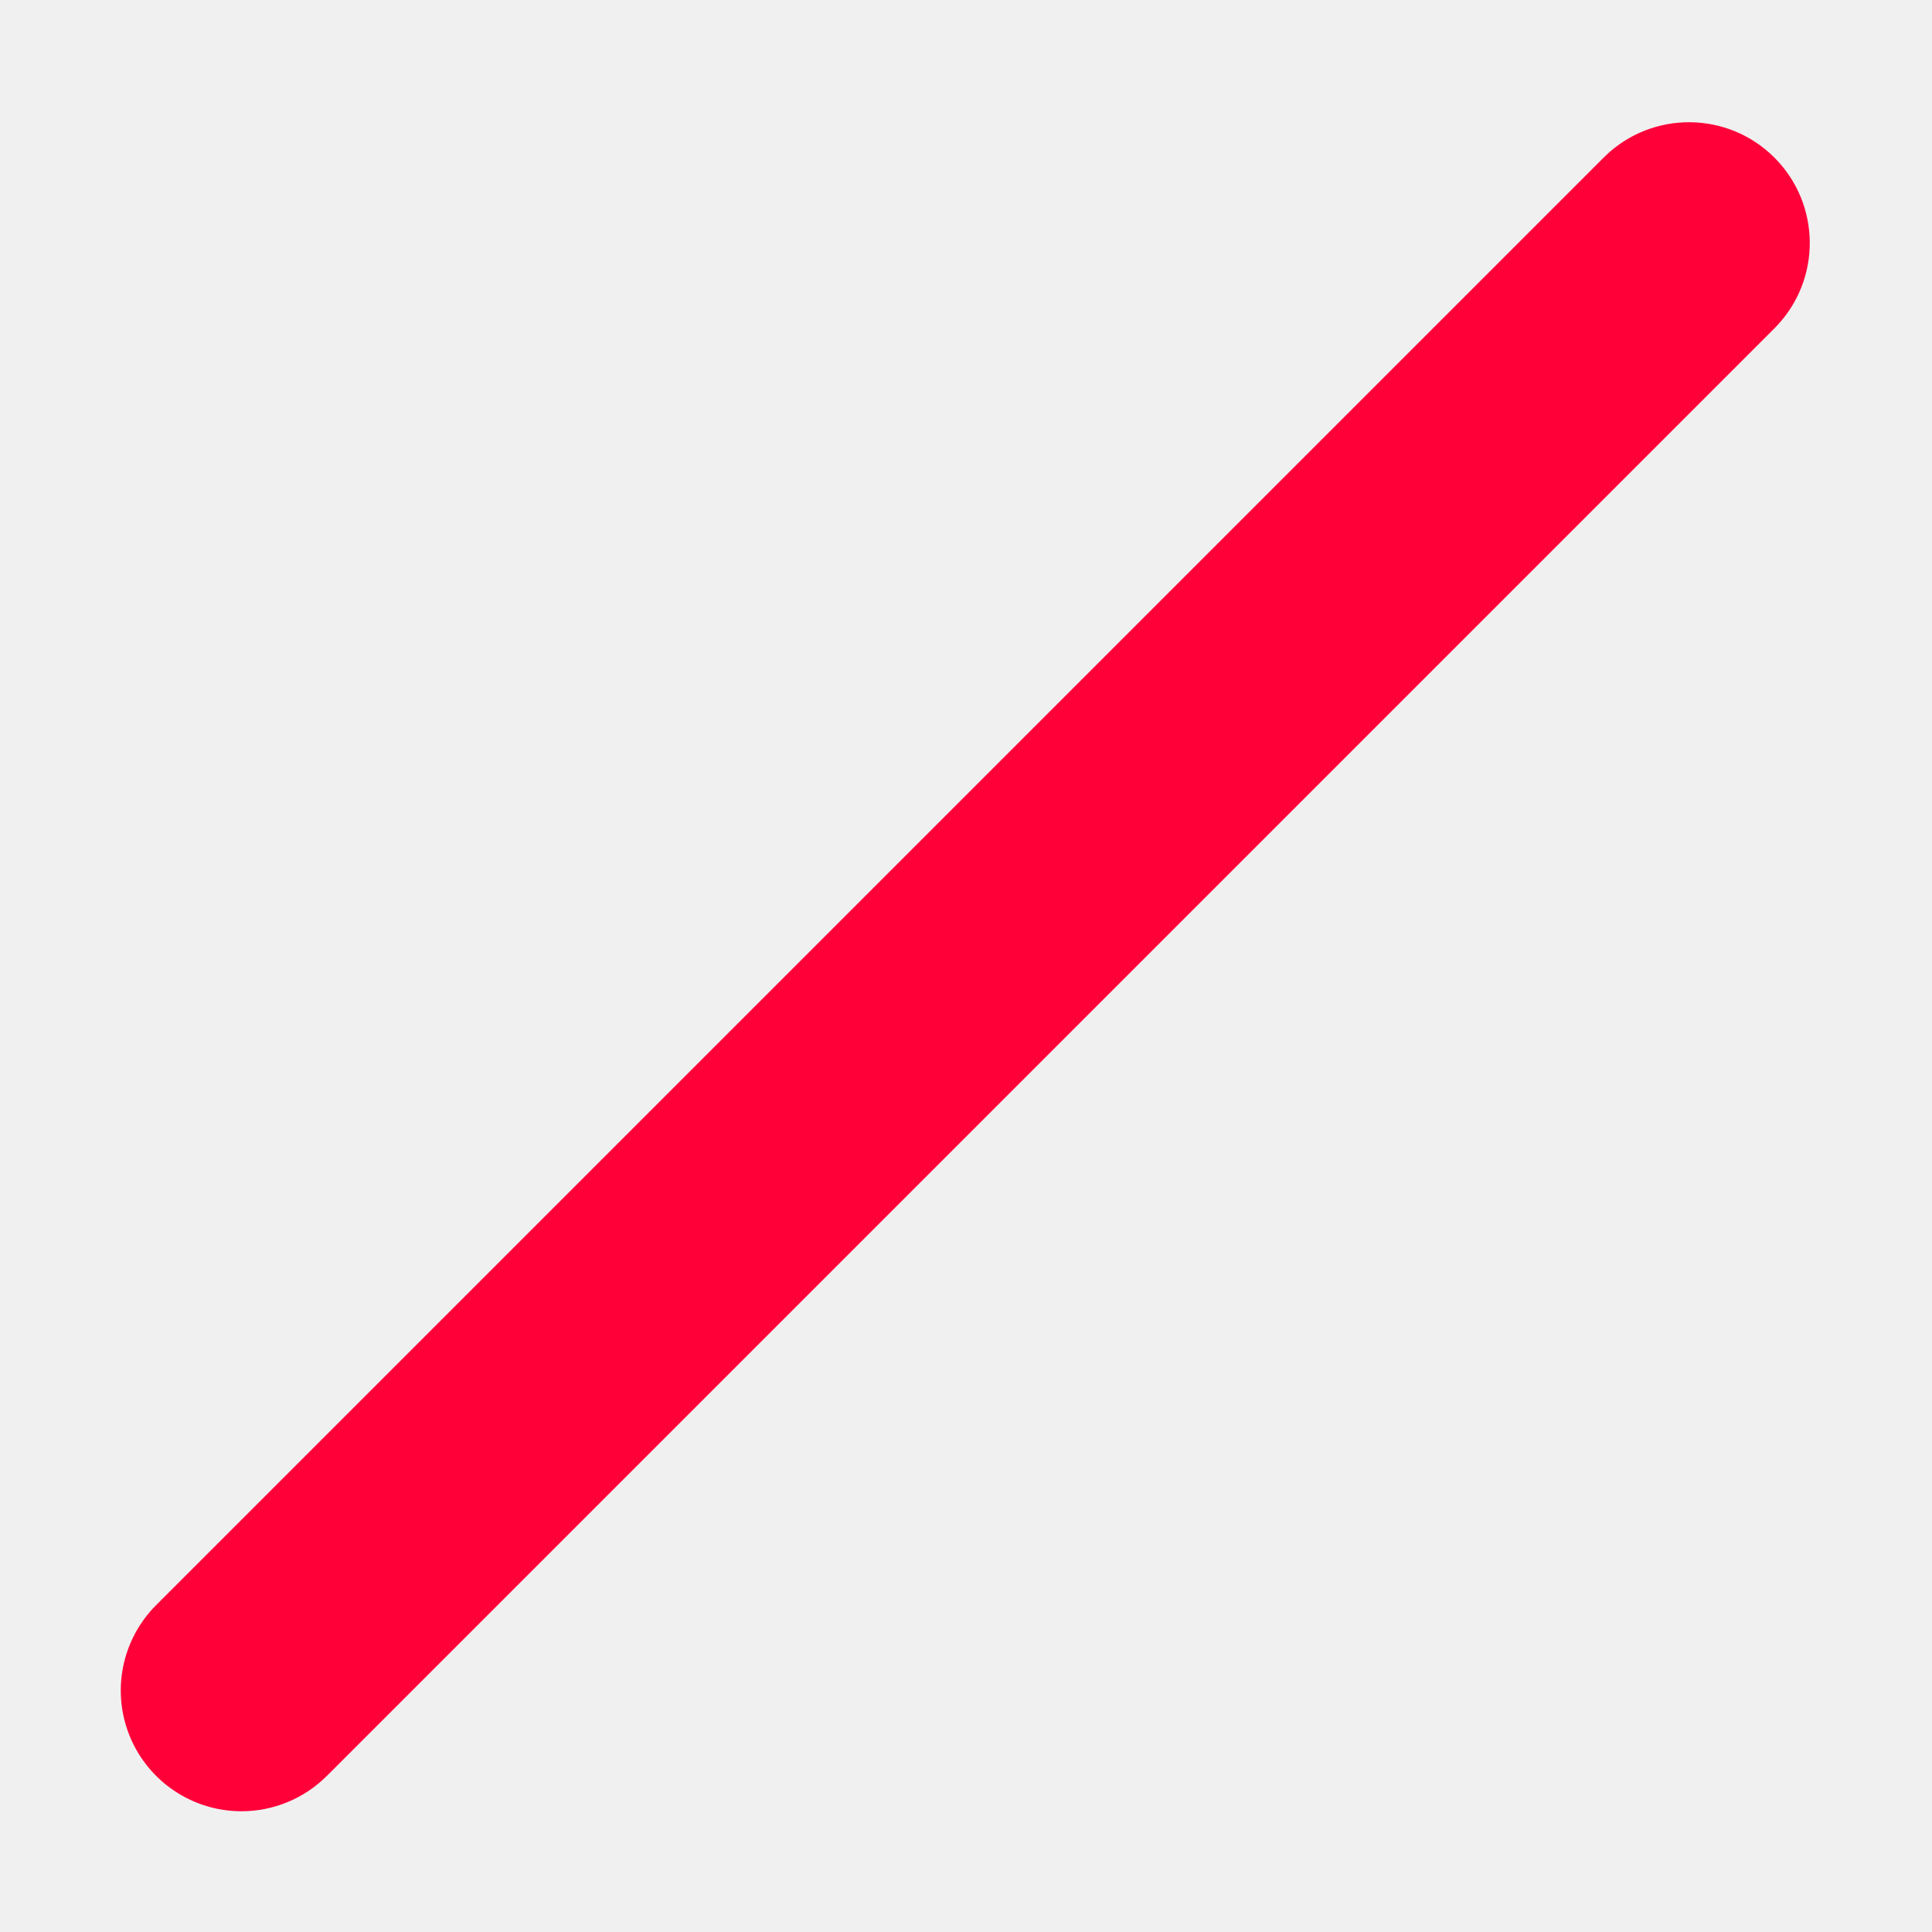
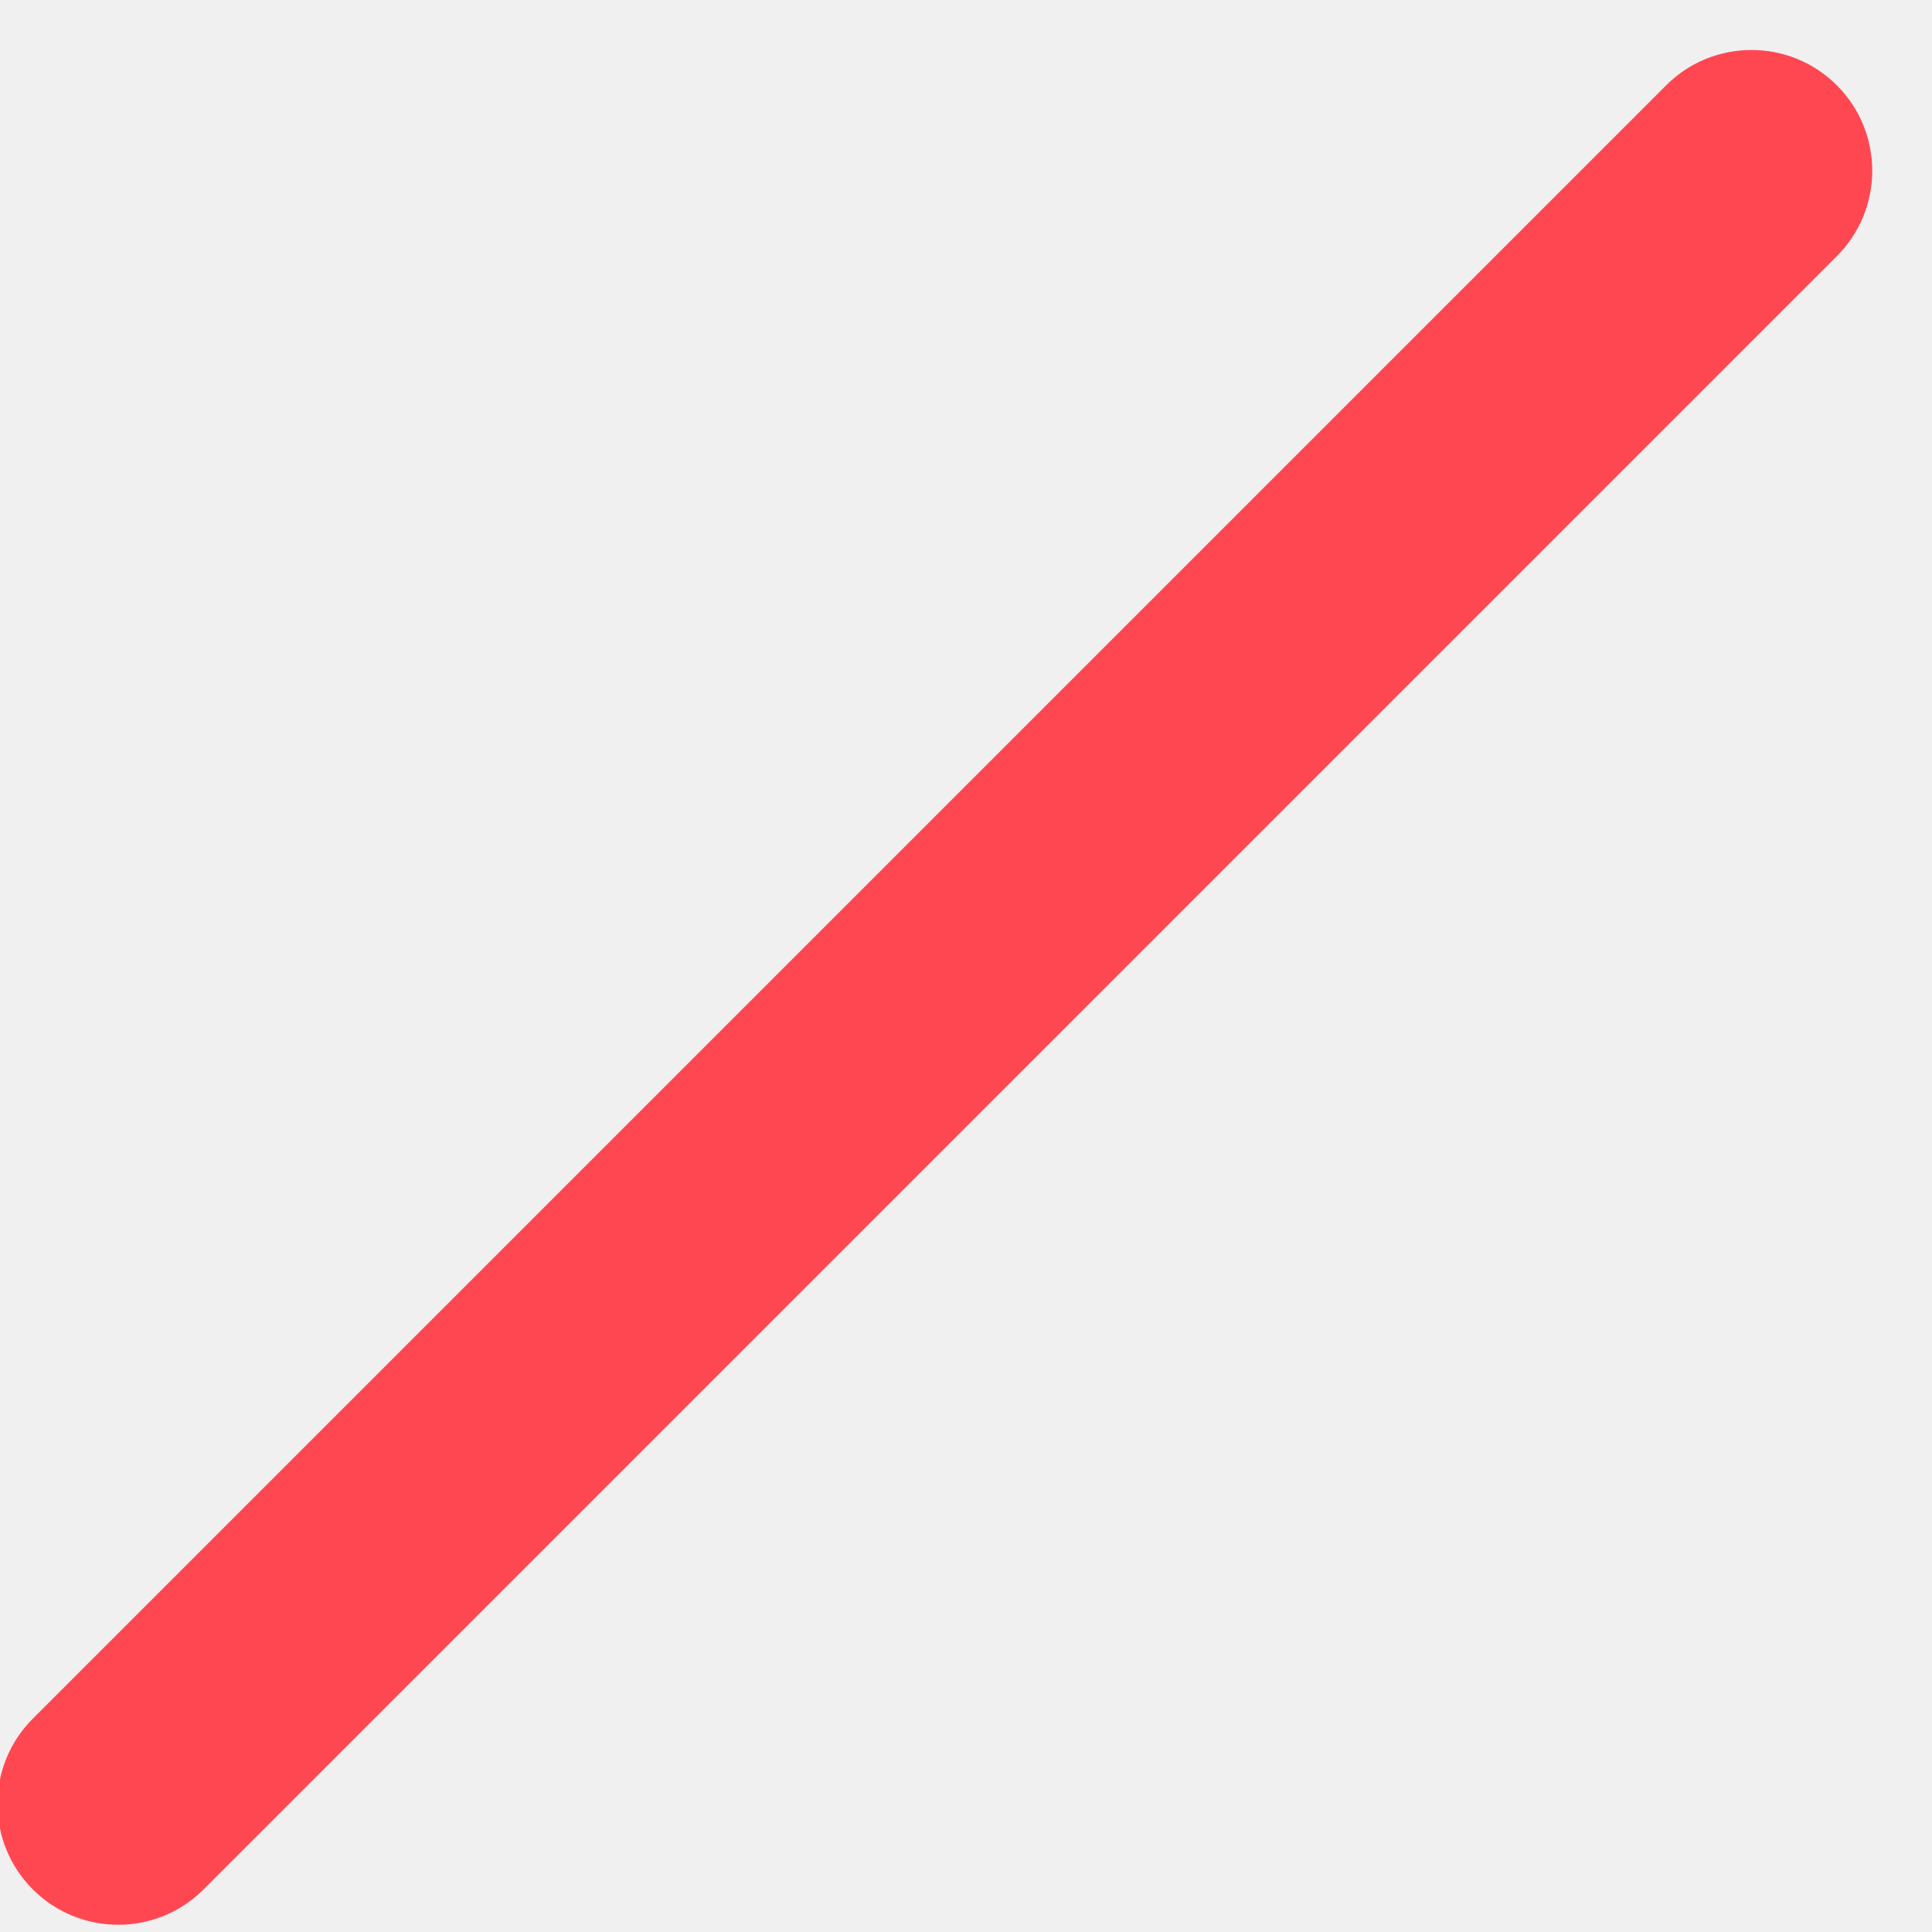
<svg xmlns="http://www.w3.org/2000/svg" width="16" height="16" viewBox="0 0 16 16">
-   <path d="M12.5 6.984h-.484L4 15h8.5a1.5 1.5 0 0 0 1.5-1.5V8.484a1.5 1.5 0 0 0-1.5-1.5zm-6.5 0V5a2 2 0 0 1 4 0v1l1.892-1.892A4 4 0 0 0 4 5v1.984h-.5a1.5 1.5 0 0 0-1.5 1.5V13.5a1.483 1.483 0 0 0 .07.43l6.946-6.946z" fill="context-fill" fill-opacity="context-fill-opacity" />
-   <path d="M2 15a1 1 0 0 1-.707-1.707l12-12a1 1 0 0 1 1.414 1.414l-12 12A1 1 0 0 1 2 15z" fill="#ff0039" />
+   <g clip-path="url(#clip0)">
+     <rect x="-0.435" y="14.94" width="21.129" height="2" rx="1" transform="rotate(-45 -0.435059 14.9404)" fill="#FF4752" />
+     <path fill="context-fill" fill-opacity="context-fill-opacity" fill-rule="evenodd" clip-rule="evenodd" d="M3.42 15.915C3.603 15.97 3.798 16 4 16H12C13.105 16 14 15.105 14 14V8C14 7.277 13.617 6.644 13.042 6.292L3.42 15.915ZM11.482 3.03C10.795 1.818 9.493 1 8 1C5.791 1 4 2.791 4 5V6C2.895 6 2 6.895 2 8V12.512L8.512 6H6V5C6 3.895 6.895 3 8 3C8.954 3 9.751 3.667 9.952 4.56L11.482 3.03Z" />
+   </g>
+   <defs>
+     <clipPath id="clip0">
+       <rect width="16" height="16" fill="white" />
+     </clipPath>
+   </defs>
</svg>
